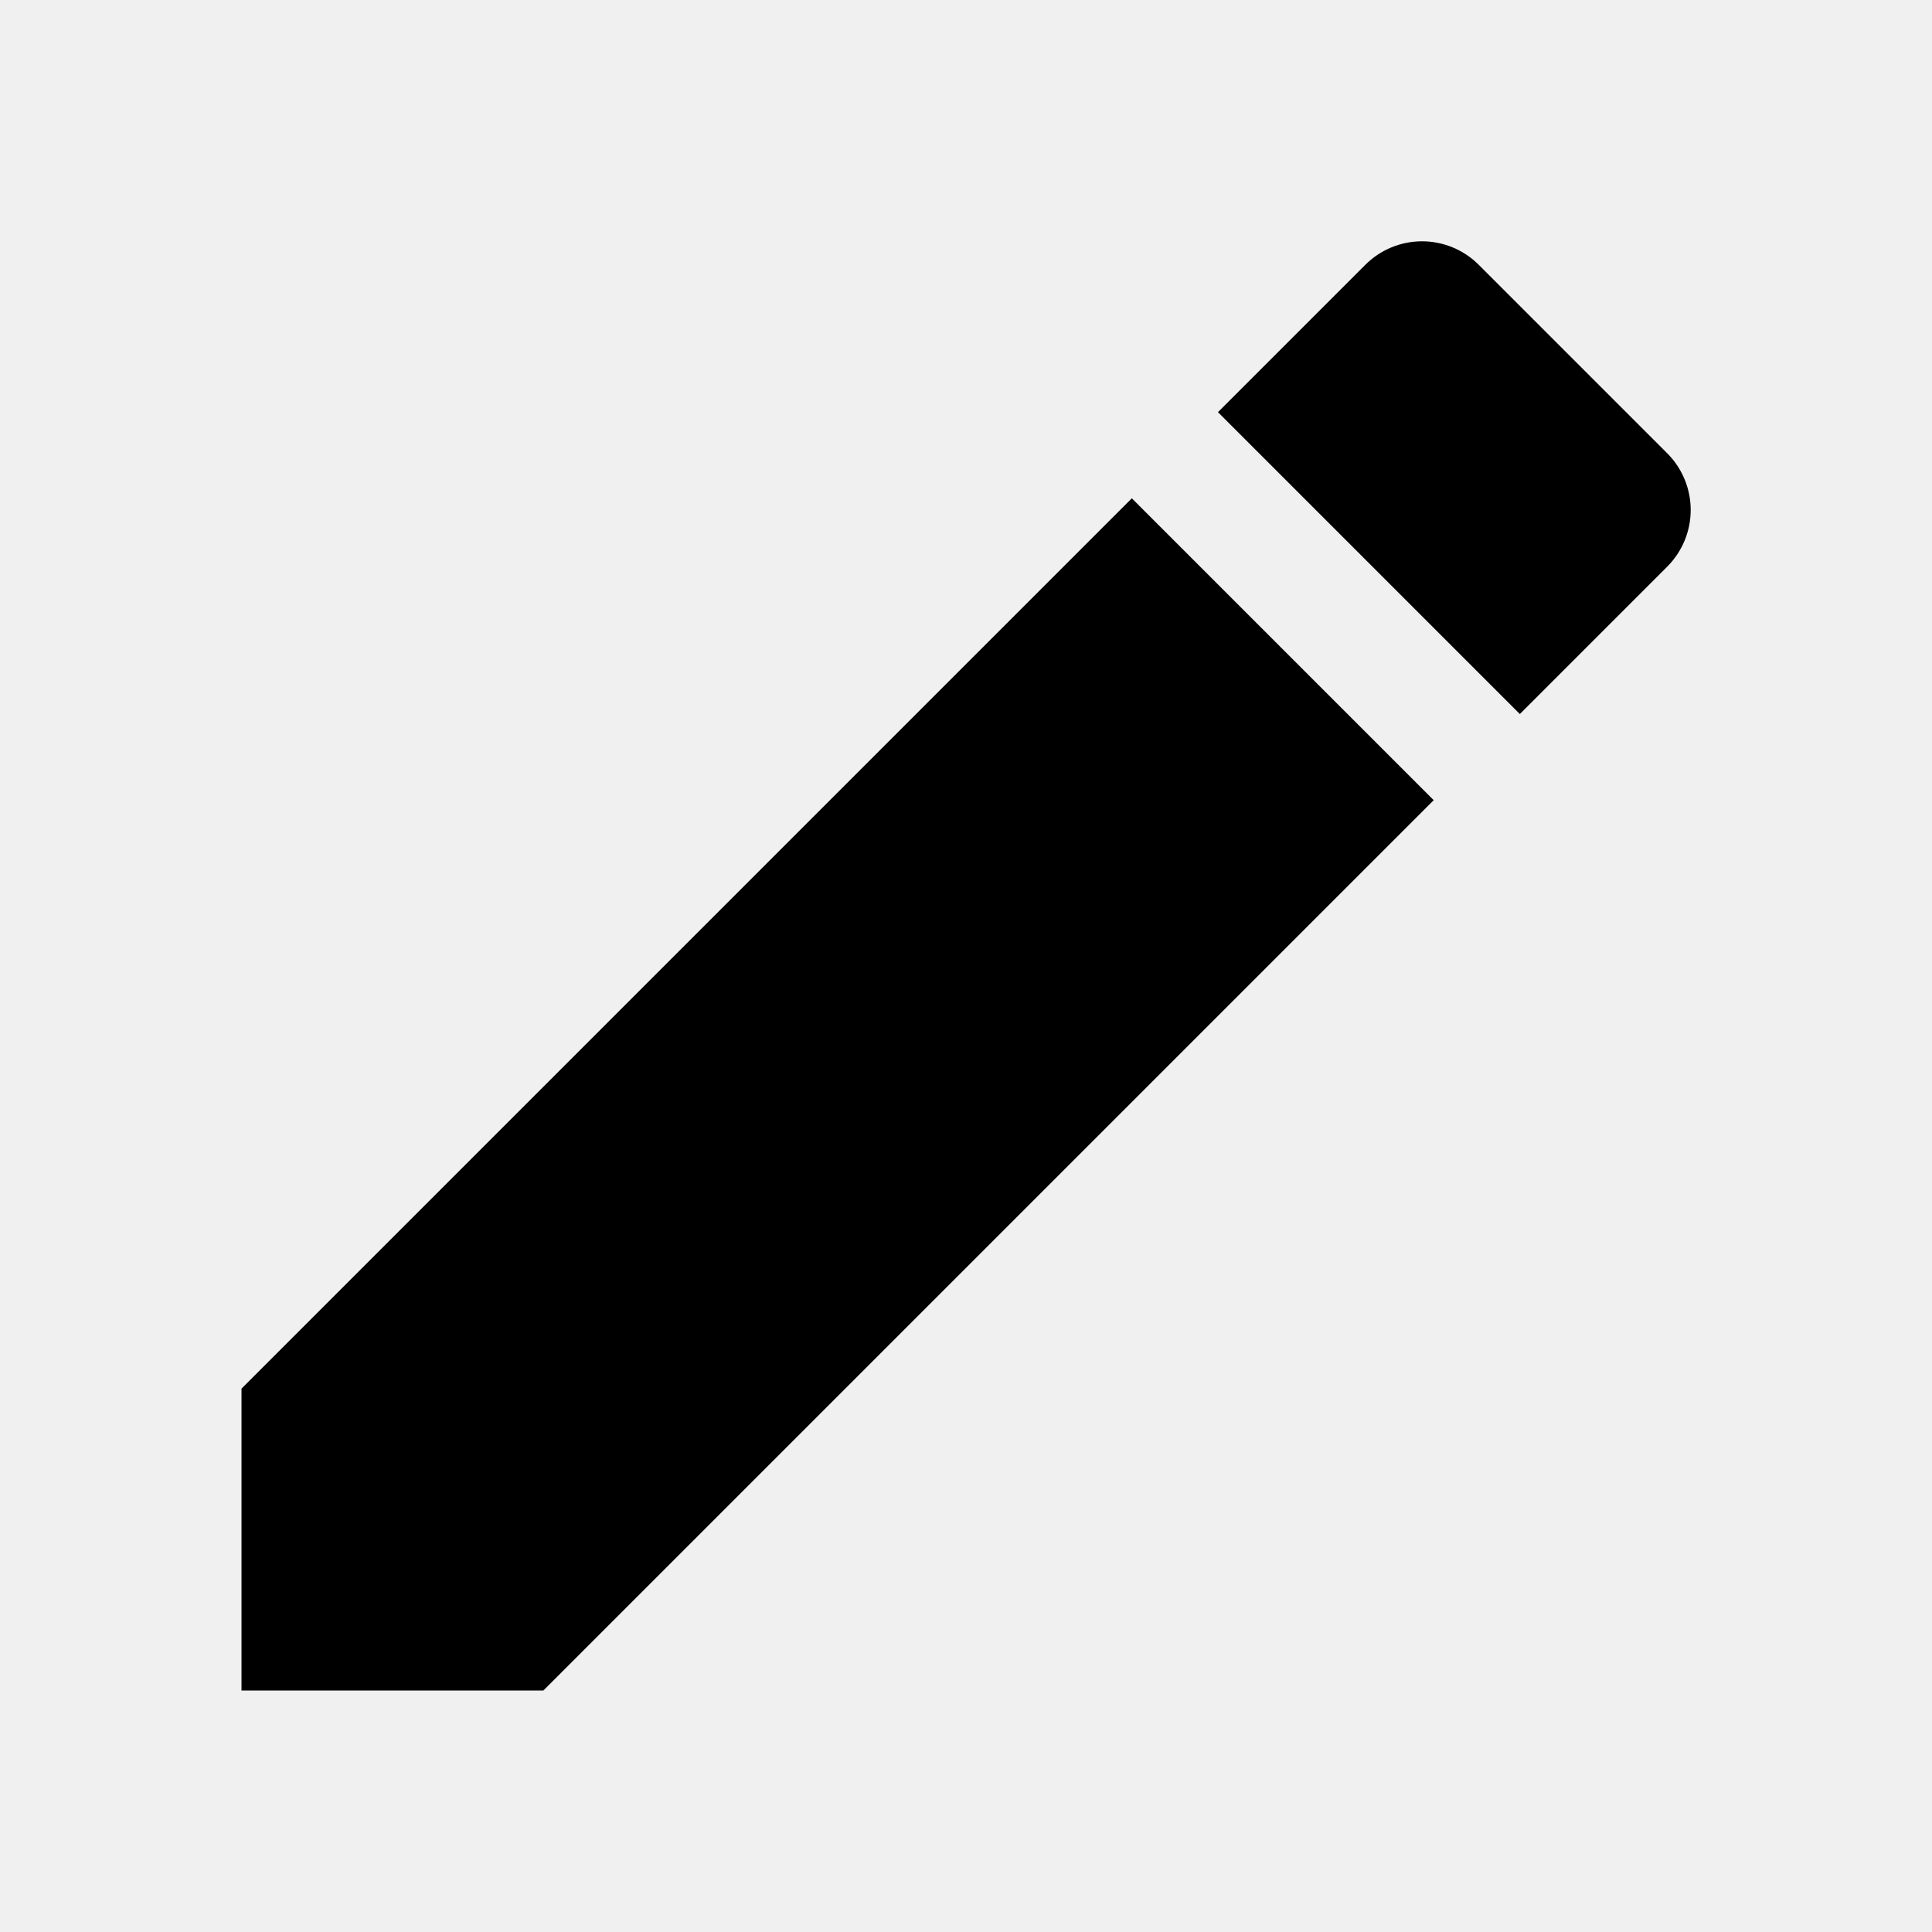
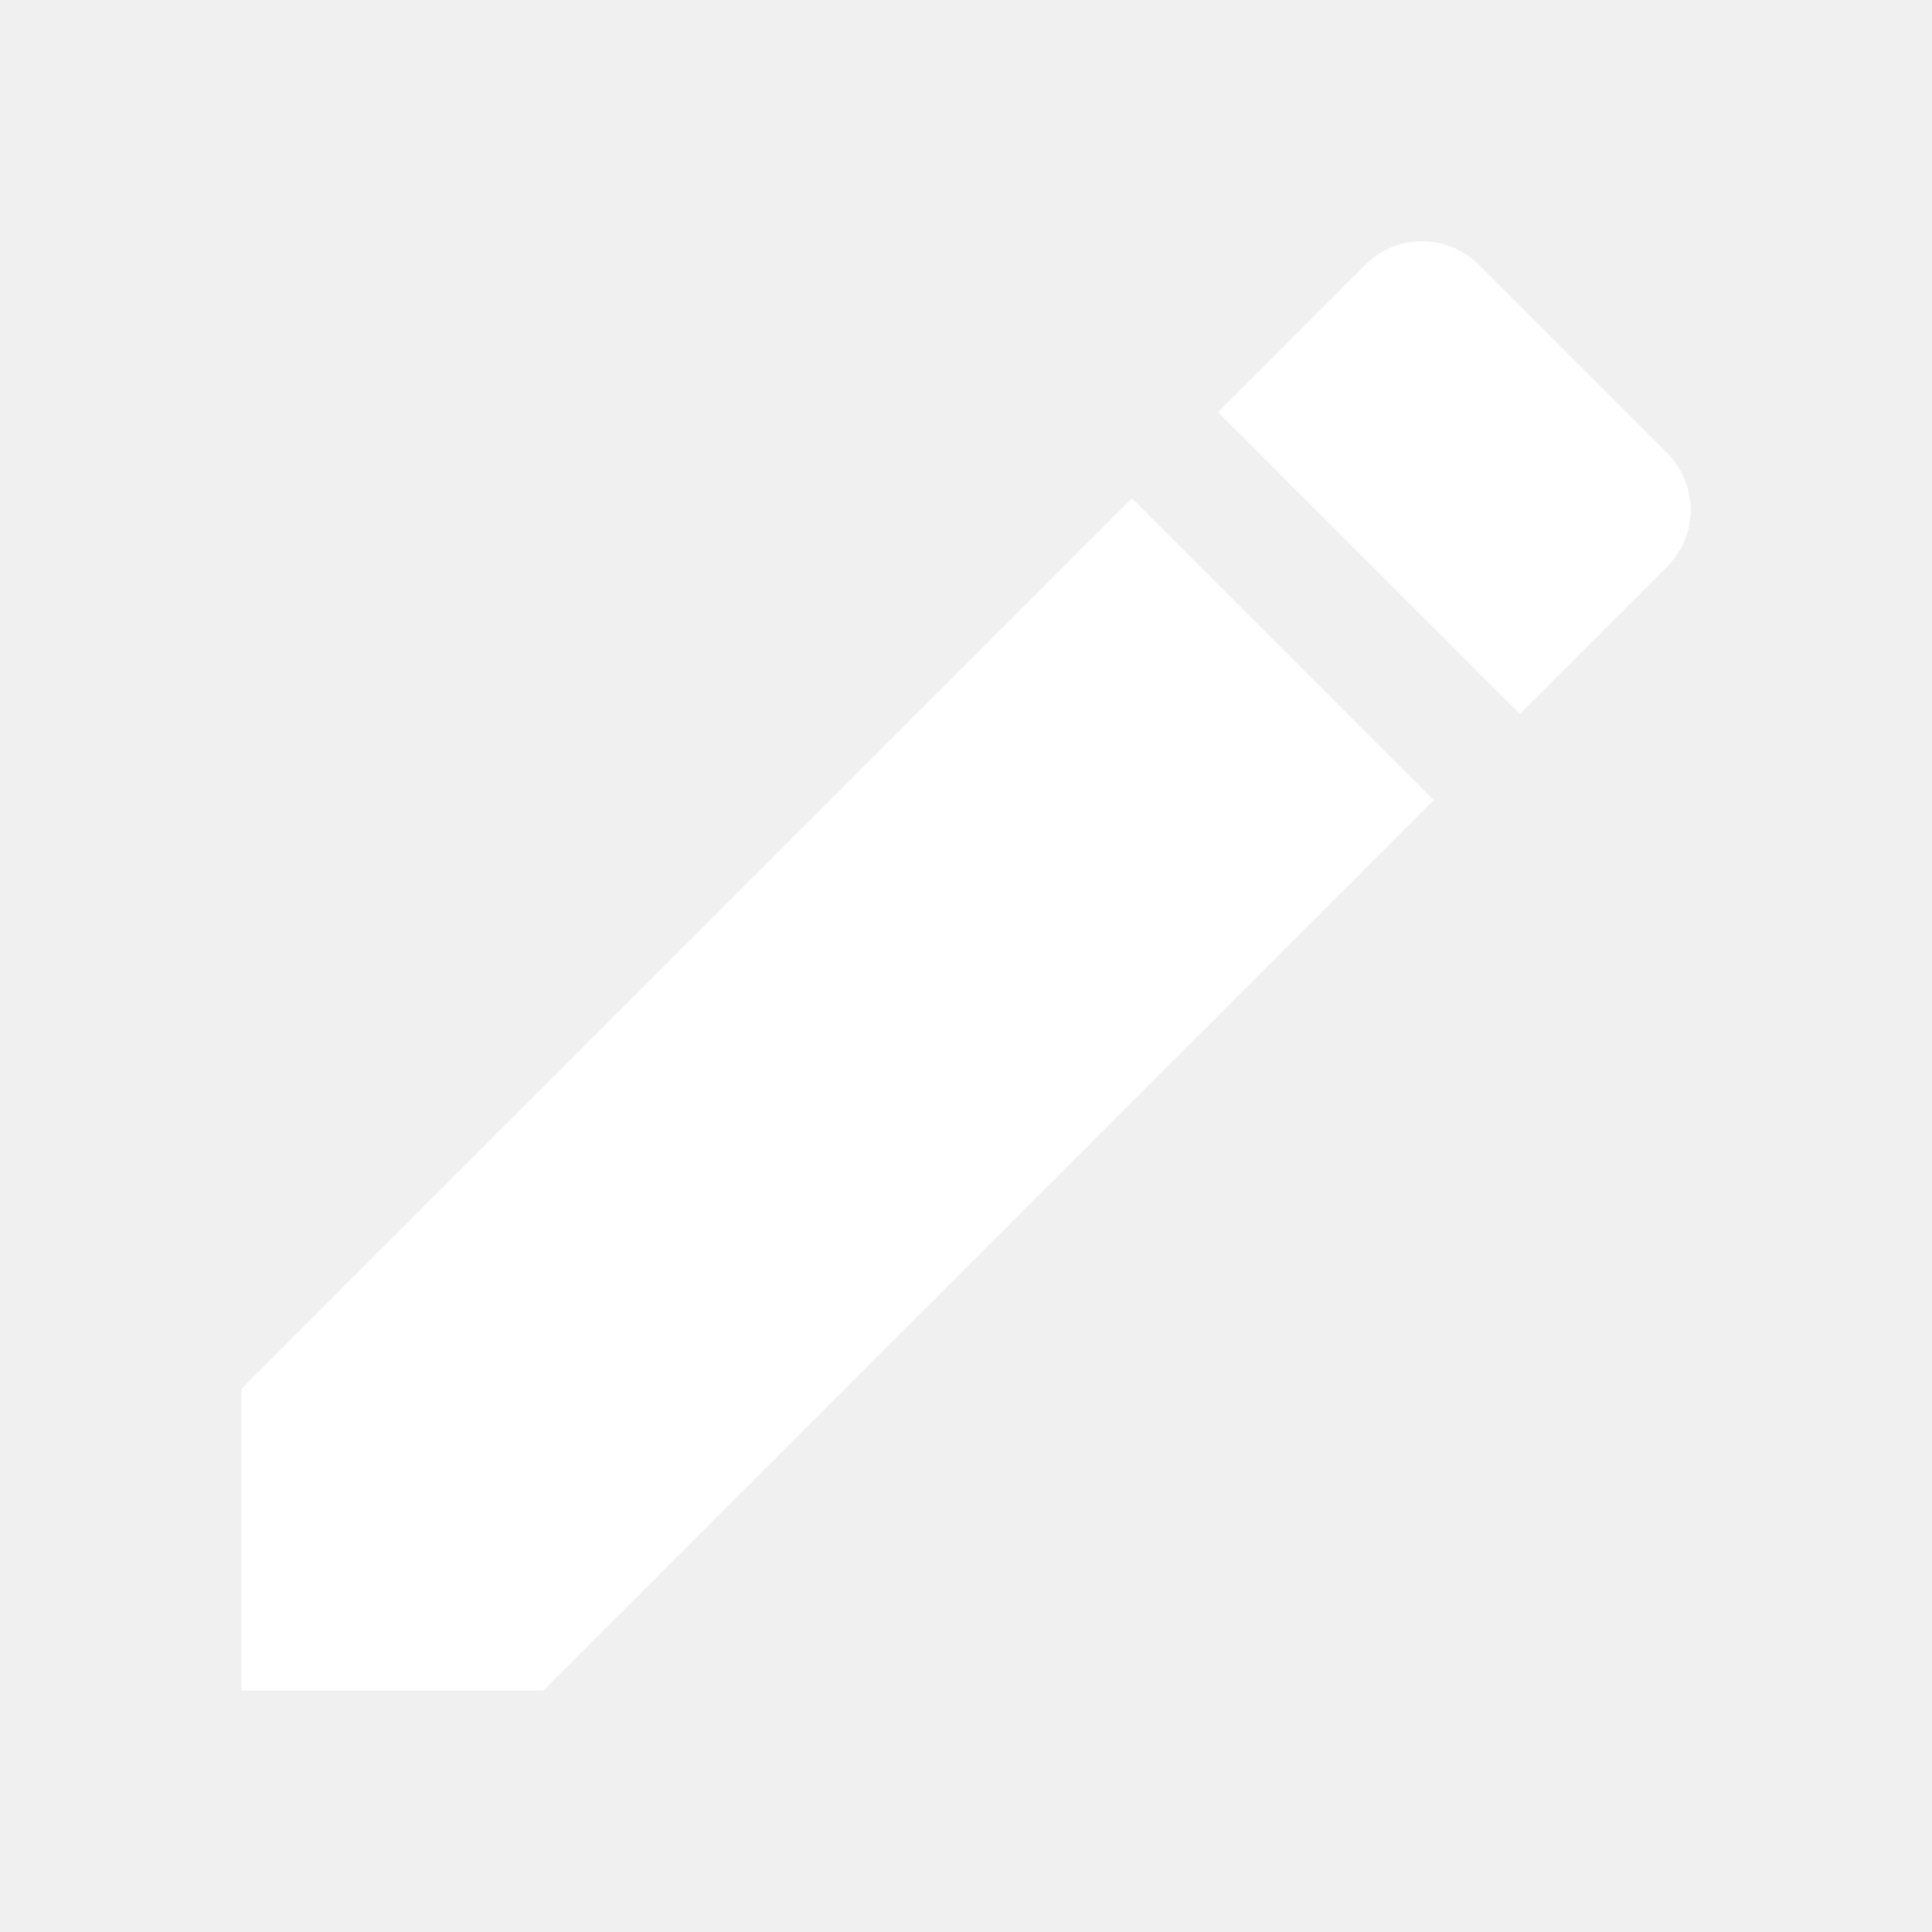
- <svg xmlns="http://www.w3.org/2000/svg" viewBox="0 0 24 24" fill="currentColor">
-   <path d="M3 17.25V21h3.75L17.81 9.94l-3.75-3.75L3 17.25zM20.71 7.04a.996.996 0 0 0 0-1.41l-2.34-2.34a.996.996 0 0 0-1.41 0l-1.83 1.83 3.75 3.75 1.83-1.83z" />
+ <svg xmlns="http://www.w3.org/2000/svg" viewBox="0 0 24 24">
+   <path fill="#ffffff" d="M3 17.25V21h3.75L17.81 9.94l-3.75-3.75L3 17.25zM20.71 7.04c.39-.39.39-1.02 0-1.41l-2.34-2.34c-.39-.39-1.02-.39-1.41 0l-1.83 1.83 3.75 3.75 1.83-1.83z" />
</svg>
